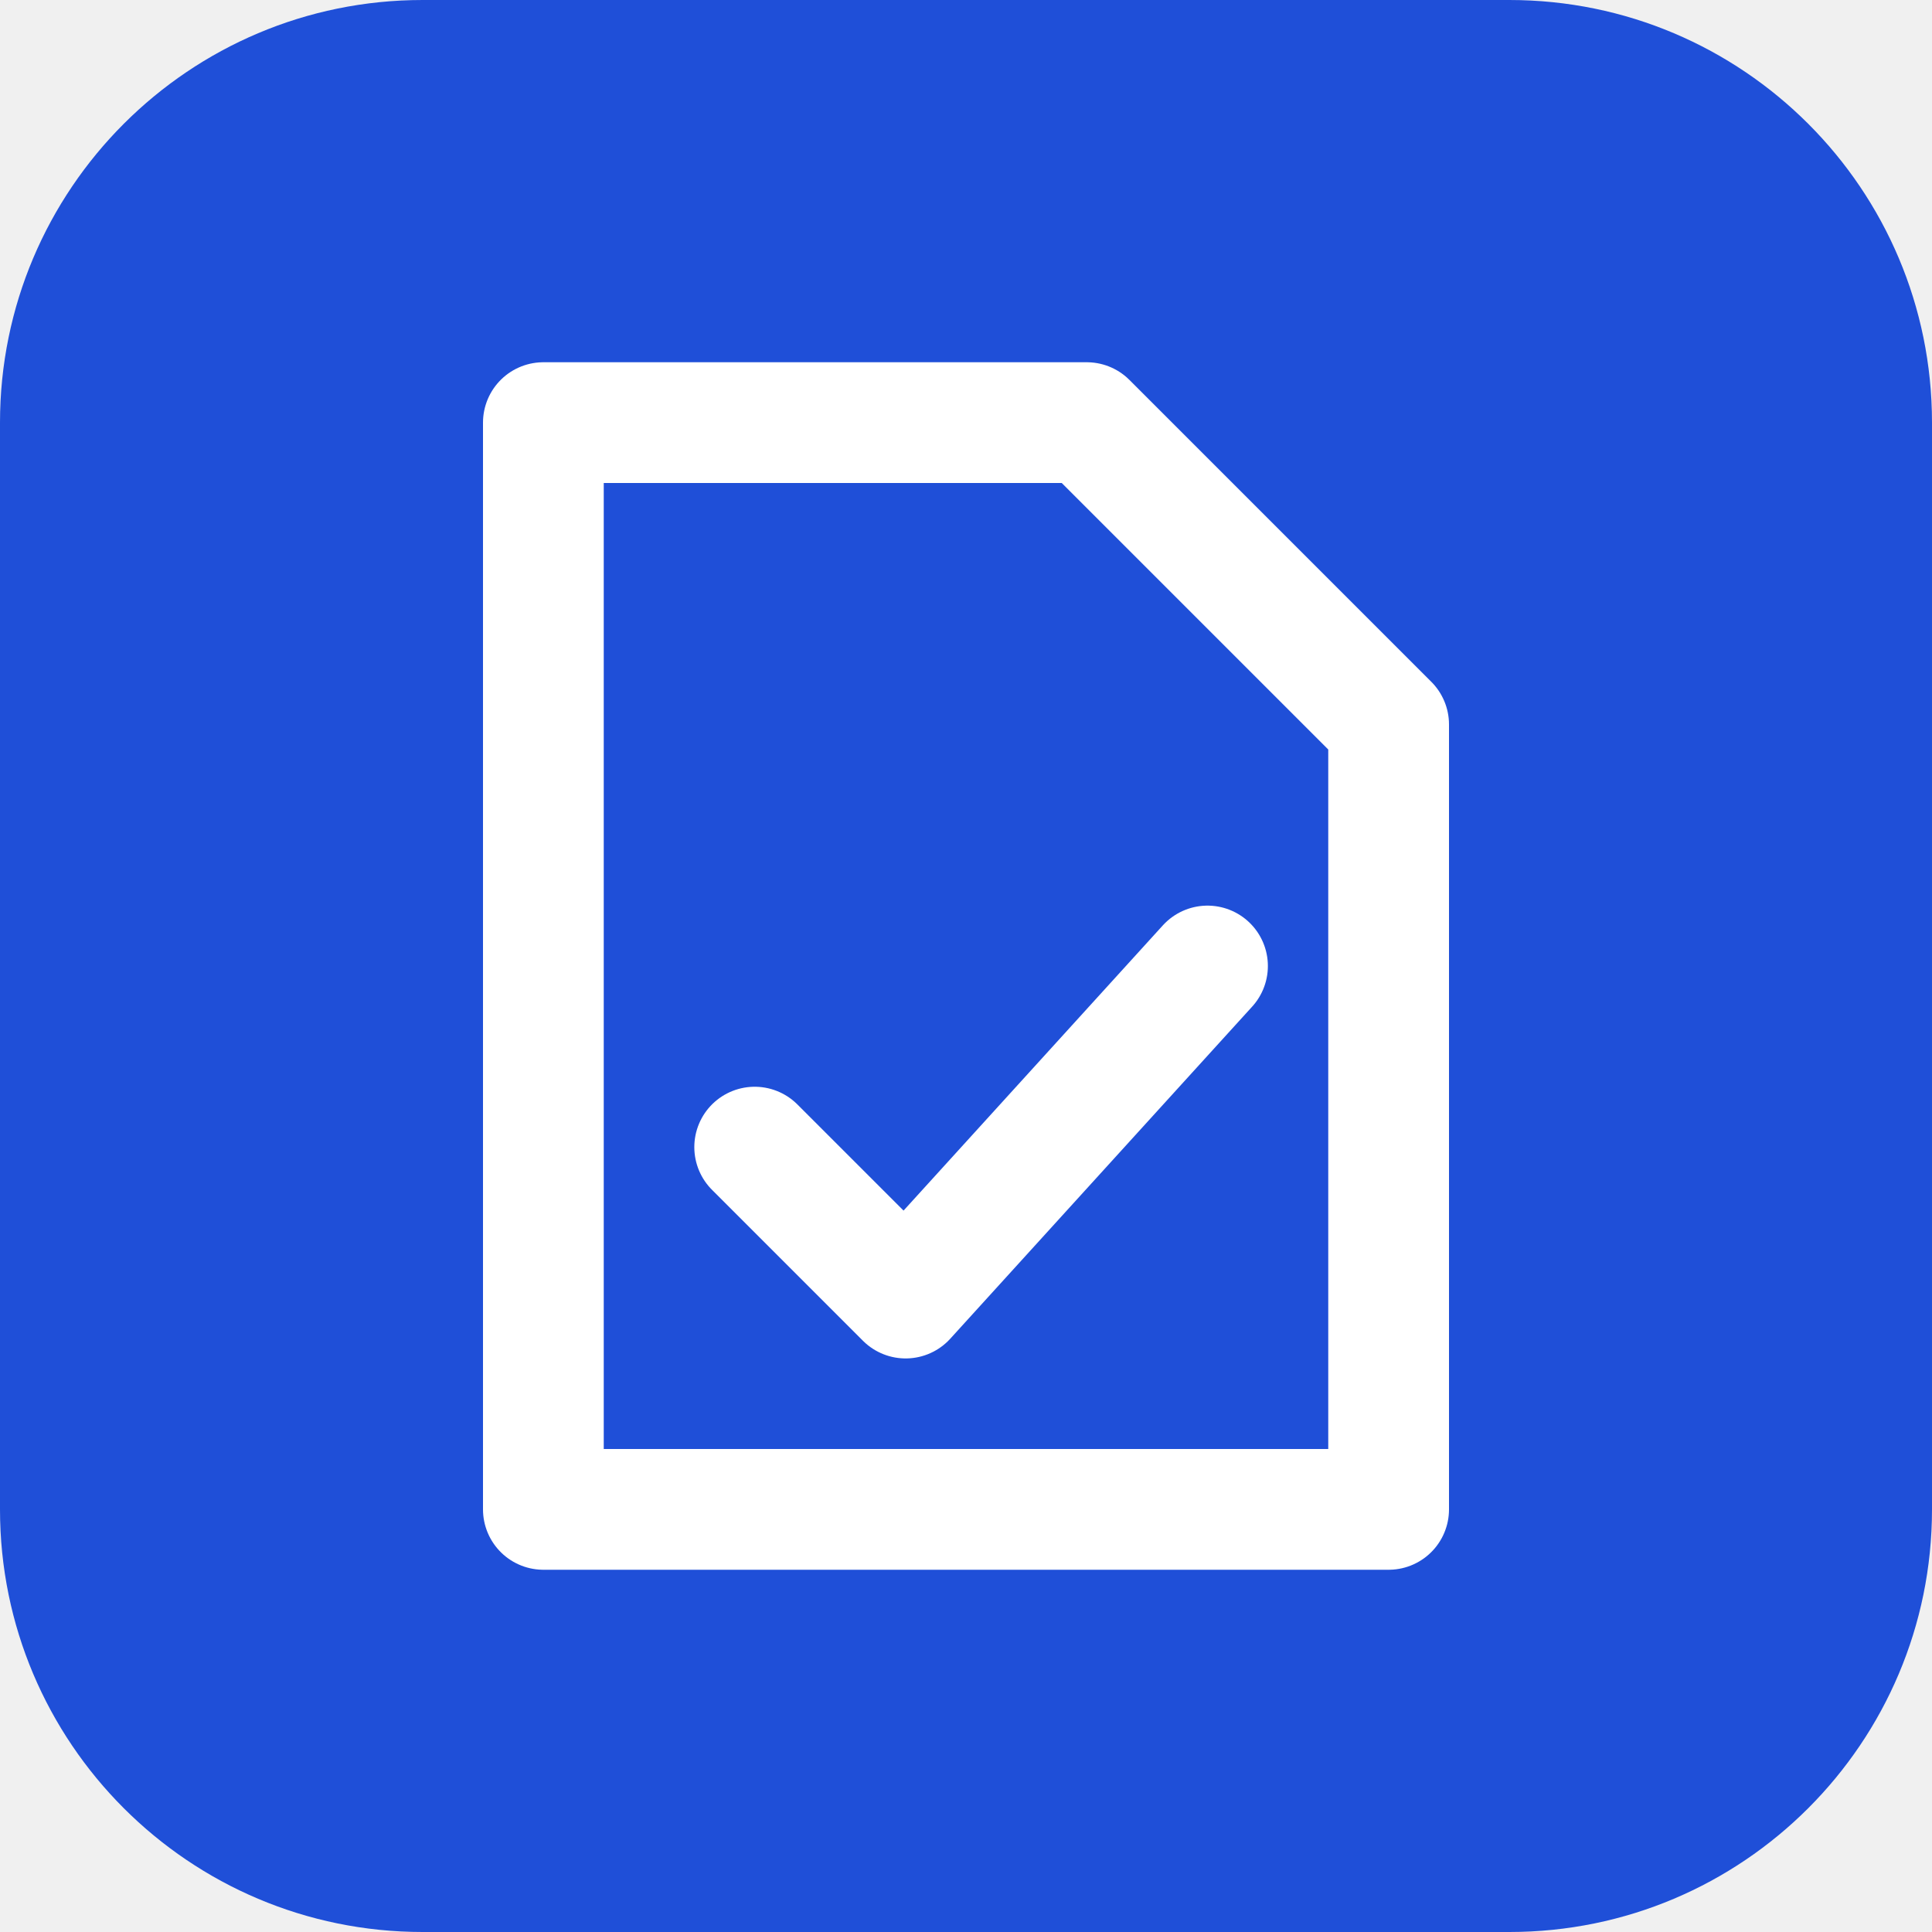
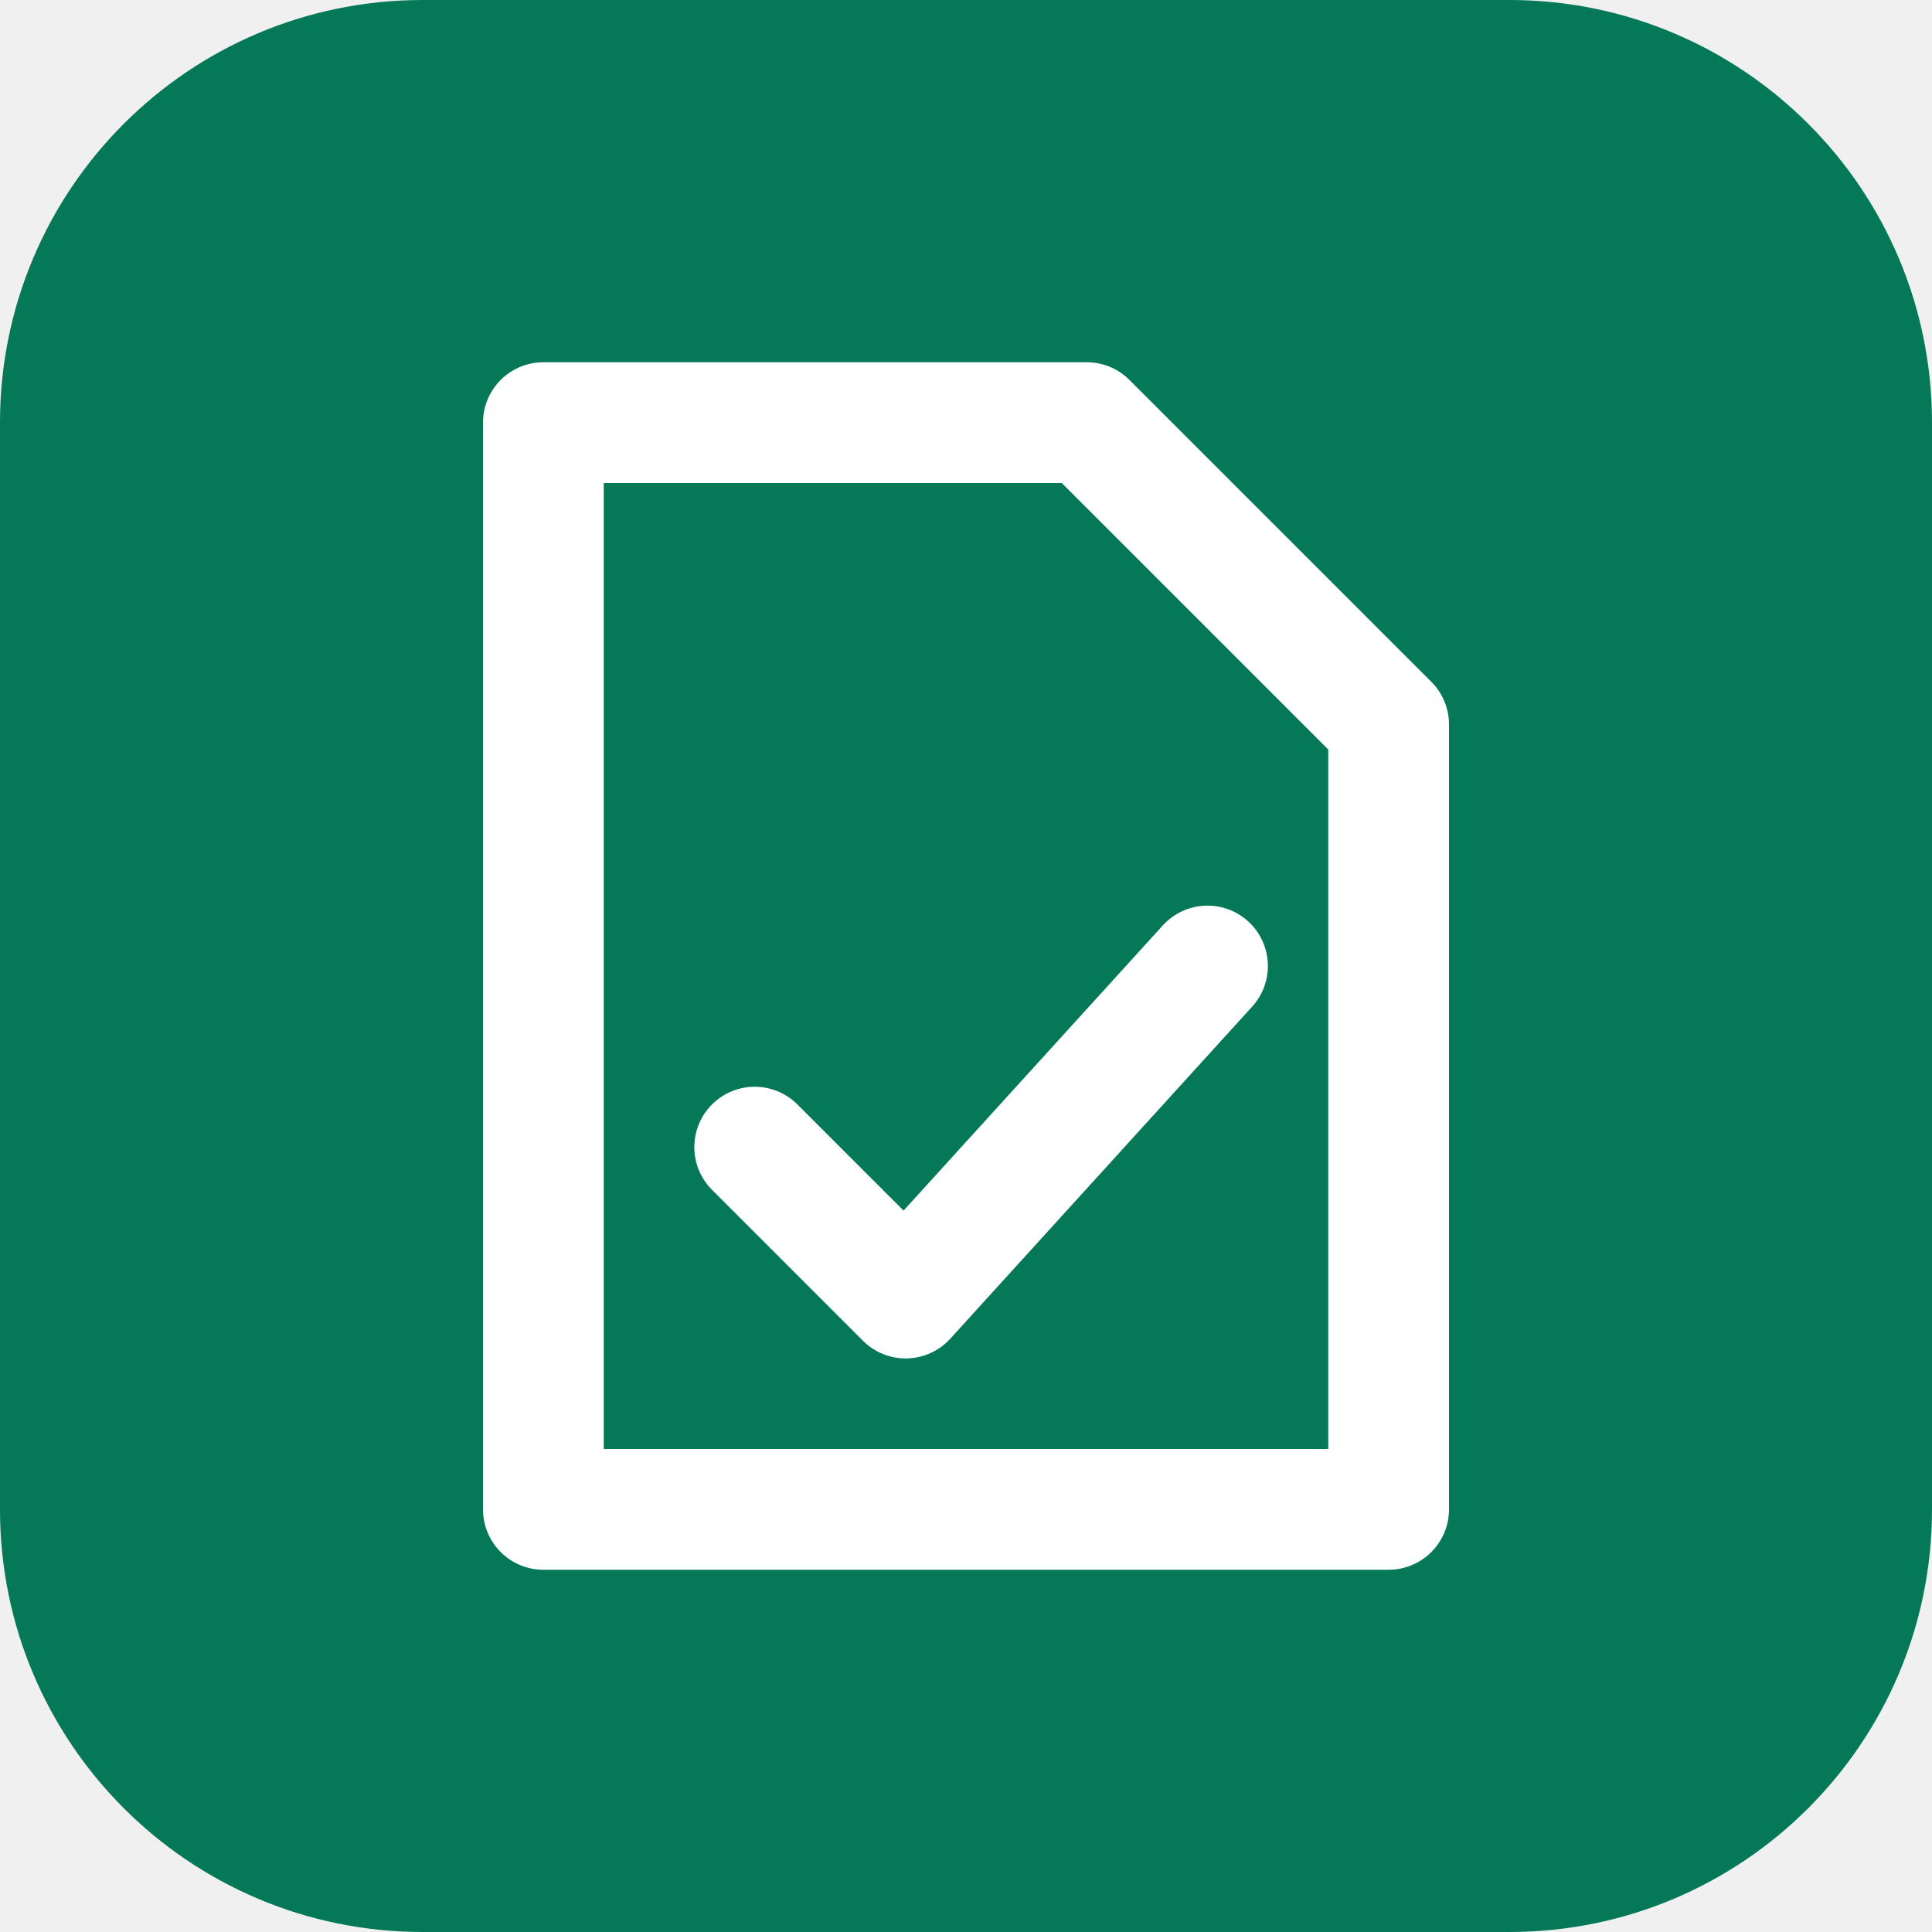
<svg xmlns="http://www.w3.org/2000/svg" viewBox="0 0 32 32">
-   <rect width="32" height="32" rx="7" fill="#1f4fd8" />
+   <rect width="32" height="32" rx="7" fill="#047857" />
  <path d="M9 7h9l5 5v13H9z" fill="none" stroke="#fff" stroke-width="2" stroke-linejoin="round" />
  <path d="M12.5 19l2.5 2.5 5-5.5" fill="none" stroke="#fff" stroke-width="2" stroke-linecap="round" stroke-linejoin="round" />
</svg>
